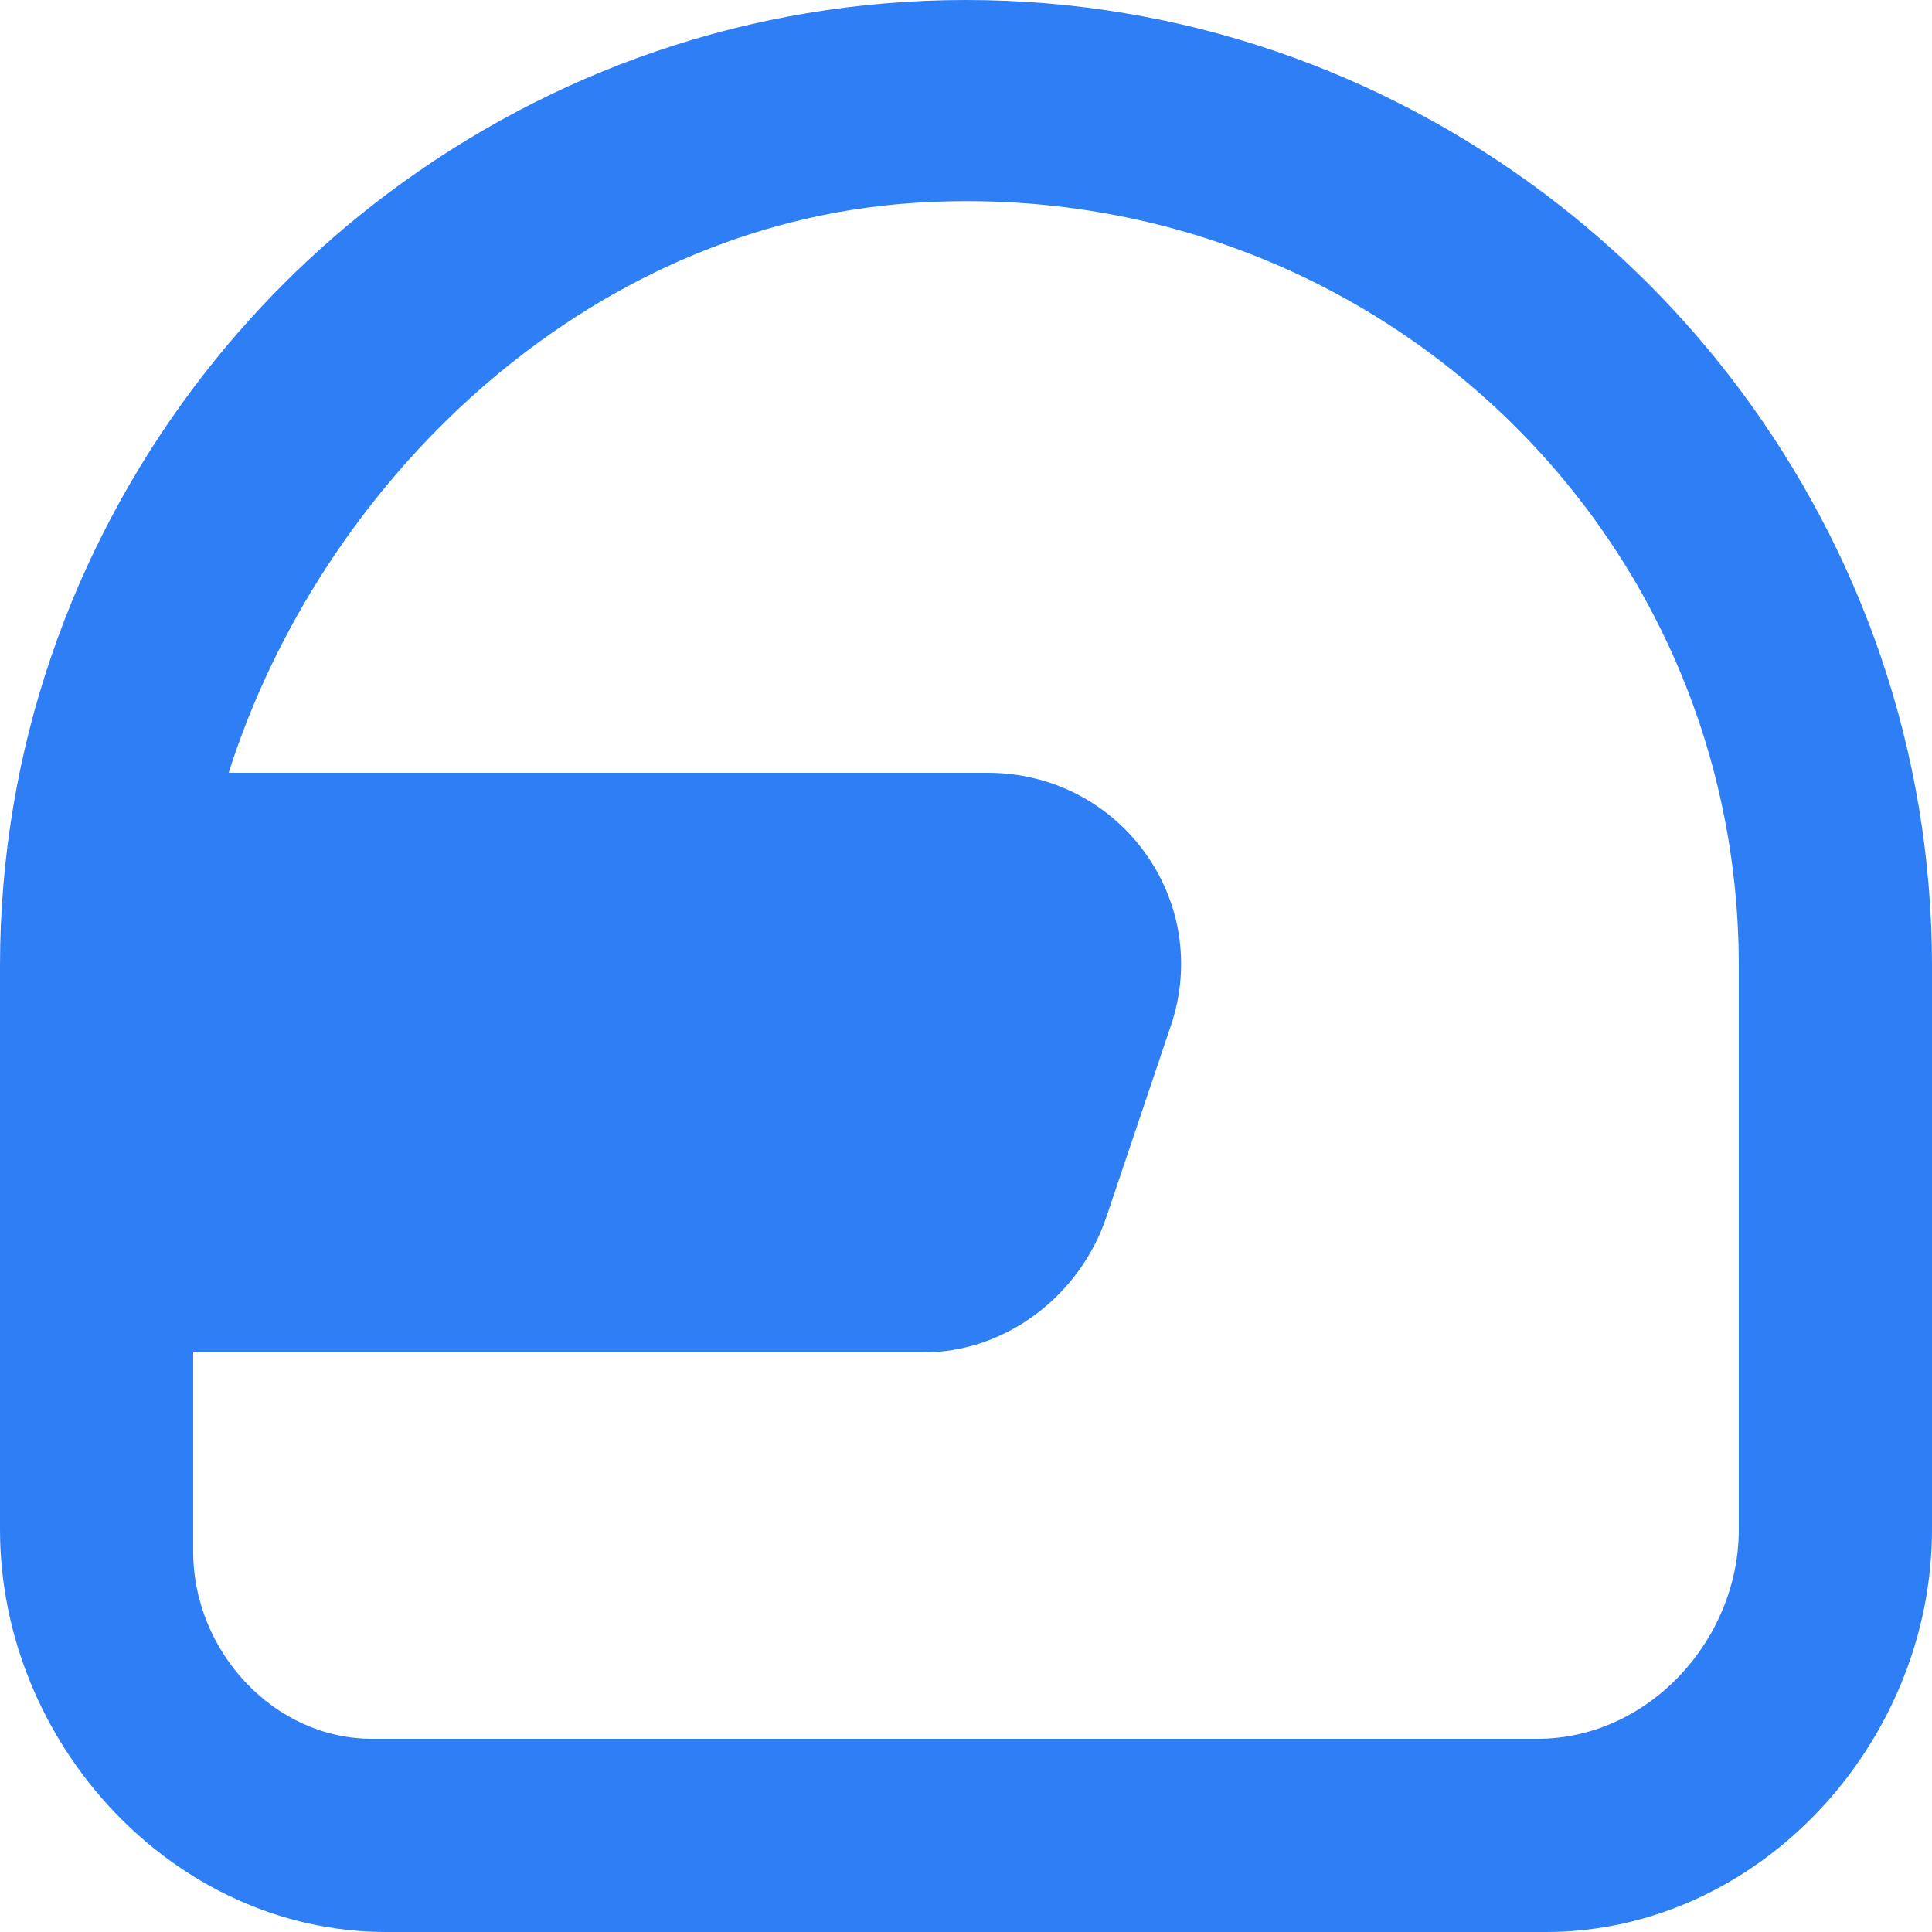
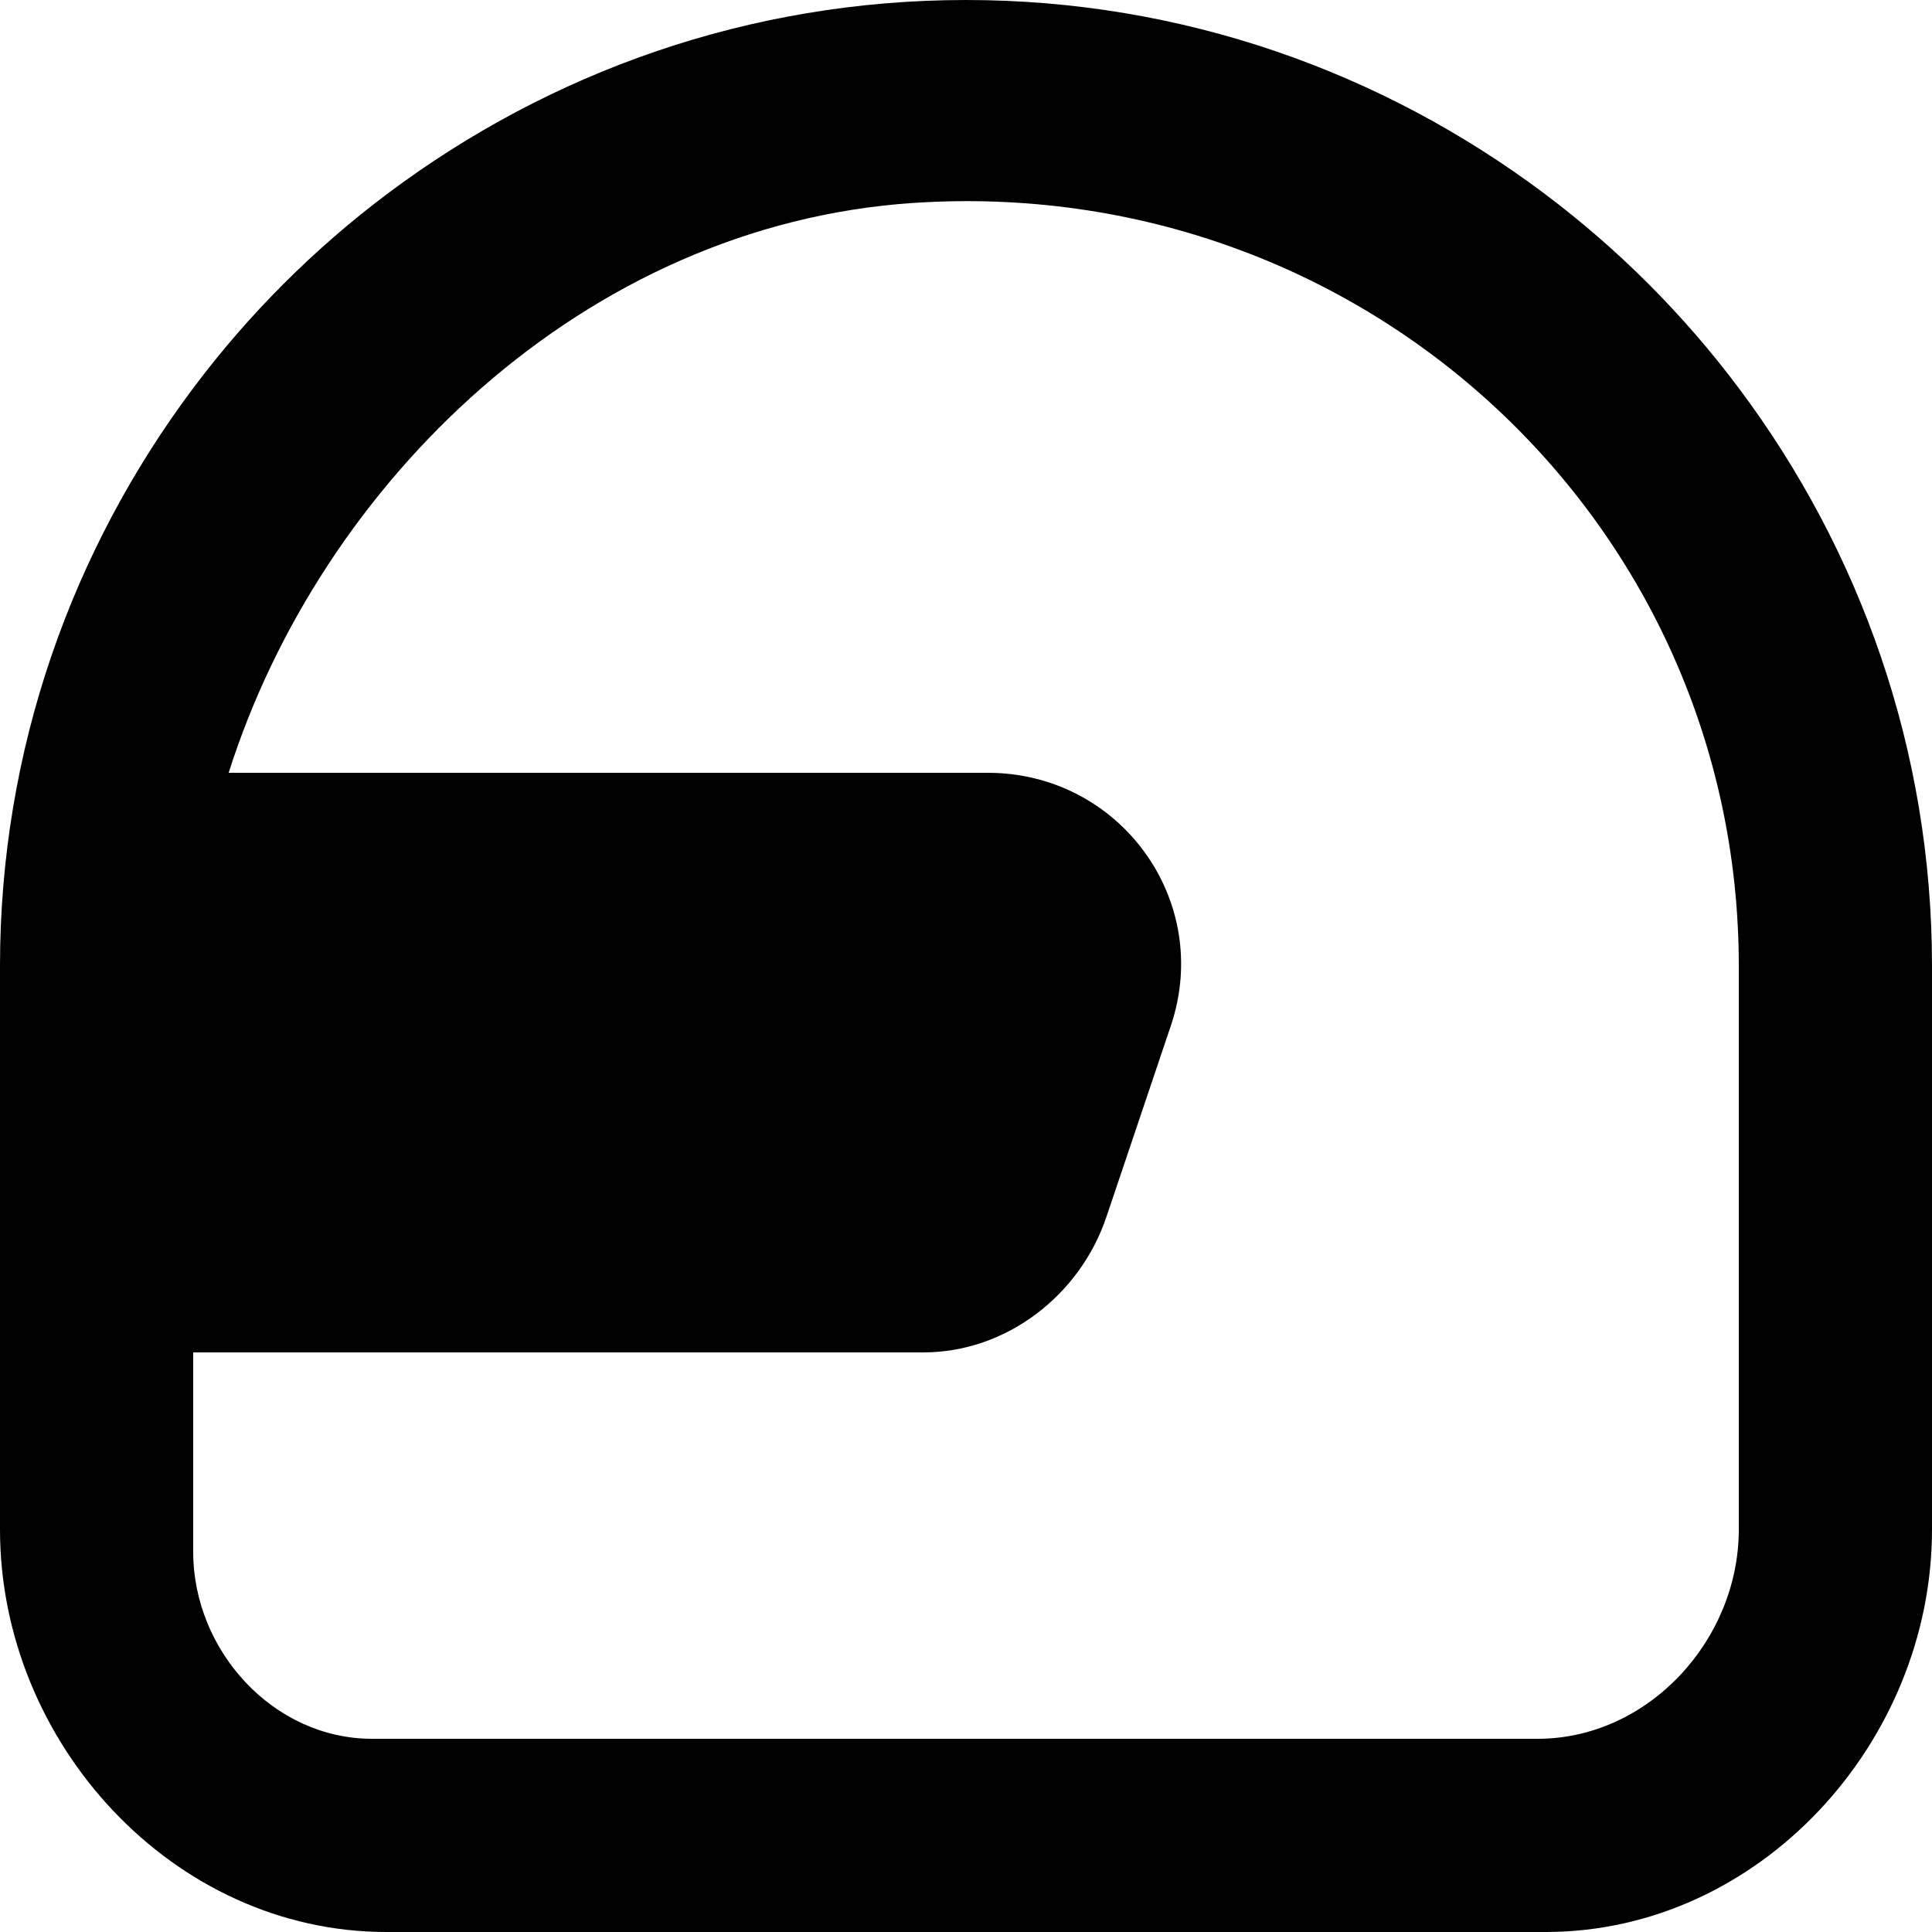
<svg xmlns="http://www.w3.org/2000/svg" width="800px" height="800px" viewBox="0 0 20 20" version="1.1" fill="#000000">
  <g id="SVGRepo_bgCarrier" stroke-width="0" />
  <g id="SVGRepo_tracerCarrier" stroke-linecap="round" stroke-linejoin="round" />
  <g id="SVGRepo_iconCarrier">
    <defs> </defs>
    <g id="Page-1" stroke="none" stroke-width="1" fill="none" fill-rule="evenodd">
-       <g id="Dribbble-Light-Preview" transform="translate(-220, -5559)" fill="#2e7ef6">
+       <g id="Dribbble-Light-Preview" transform="translate(-220, -5559)" fill="currentColor">
        <g id="icons" transform="translate(56, 160)">
-           <path d="M182,5414.833 C182,5415.979 181.062,5417 179.917,5417 L168.018,5417 L167.852,5417 C166.829,5417 166,5416.087 166,5415.065 L166,5413 L173.558,5413 C174.419,5413 175.184,5412.407 175.456,5411.59 L176.123,5409.611 C176.554,5408.316 175.59,5407 174.225,5407 L166.367,5407 C167.319,5404 170.049,5401.329 173.452,5401.101 C178.11,5400.789 182,5404.407 182,5409 L182,5414.833 Z M182,5403.018 C181.426,5402.252 180.747,5401.573 179.982,5401 C178.312,5399.749 176.246,5399 174,5399 C171.754,5399 169.688,5399.749 168.018,5401 C167.253,5401.573 166.574,5402.252 166,5403.018 C164.75,5404.687 164,5406.753 164,5409 L164,5414.833 C164,5417.042 165.791,5419 168,5419 L174,5419 L180,5419 C182.209,5419 184,5417.042 184,5414.833 L184,5409 C184,5406.753 183.25,5404.687 182,5403.018 L182,5403.018 Z" id="helmet_round-[#2e7ef6594]"> </path>
+           <path d="M182,5414.833 C182,5415.979 181.062,5417 179.917,5417 L168.018,5417 L167.852,5417 C166.829,5417 166,5416.087 166,5415.065 L166,5413 L173.558,5413 C174.419,5413 175.184,5412.407 175.456,5411.59 L176.123,5409.611 C176.554,5408.316 175.59,5407 174.225,5407 L166.367,5407 C167.319,5404 170.049,5401.329 173.452,5401.101 C178.11,5400.789 182,5404.407 182,5409 L182,5414.833 Z M182,5403.018 C181.426,5402.252 180.747,5401.573 179.982,5401 C178.312,5399.749 176.246,5399 174,5399 C171.754,5399 169.688,5399.749 168.018,5401 C167.253,5401.573 166.574,5402.252 166,5403.018 C164.75,5404.687 164,5406.753 164,5409 L164,5414.833 C164,5417.042 165.791,5419 168,5419 L174,5419 L180,5419 C182.209,5419 184,5417.042 184,5414.833 L184,5409 C184,5406.753 183.25,5404.687 182,5403.018 L182,5403.018 Z" id="helmet_round-[currentColor594]"> </path>
        </g>
      </g>
    </g>
  </g>
</svg>
